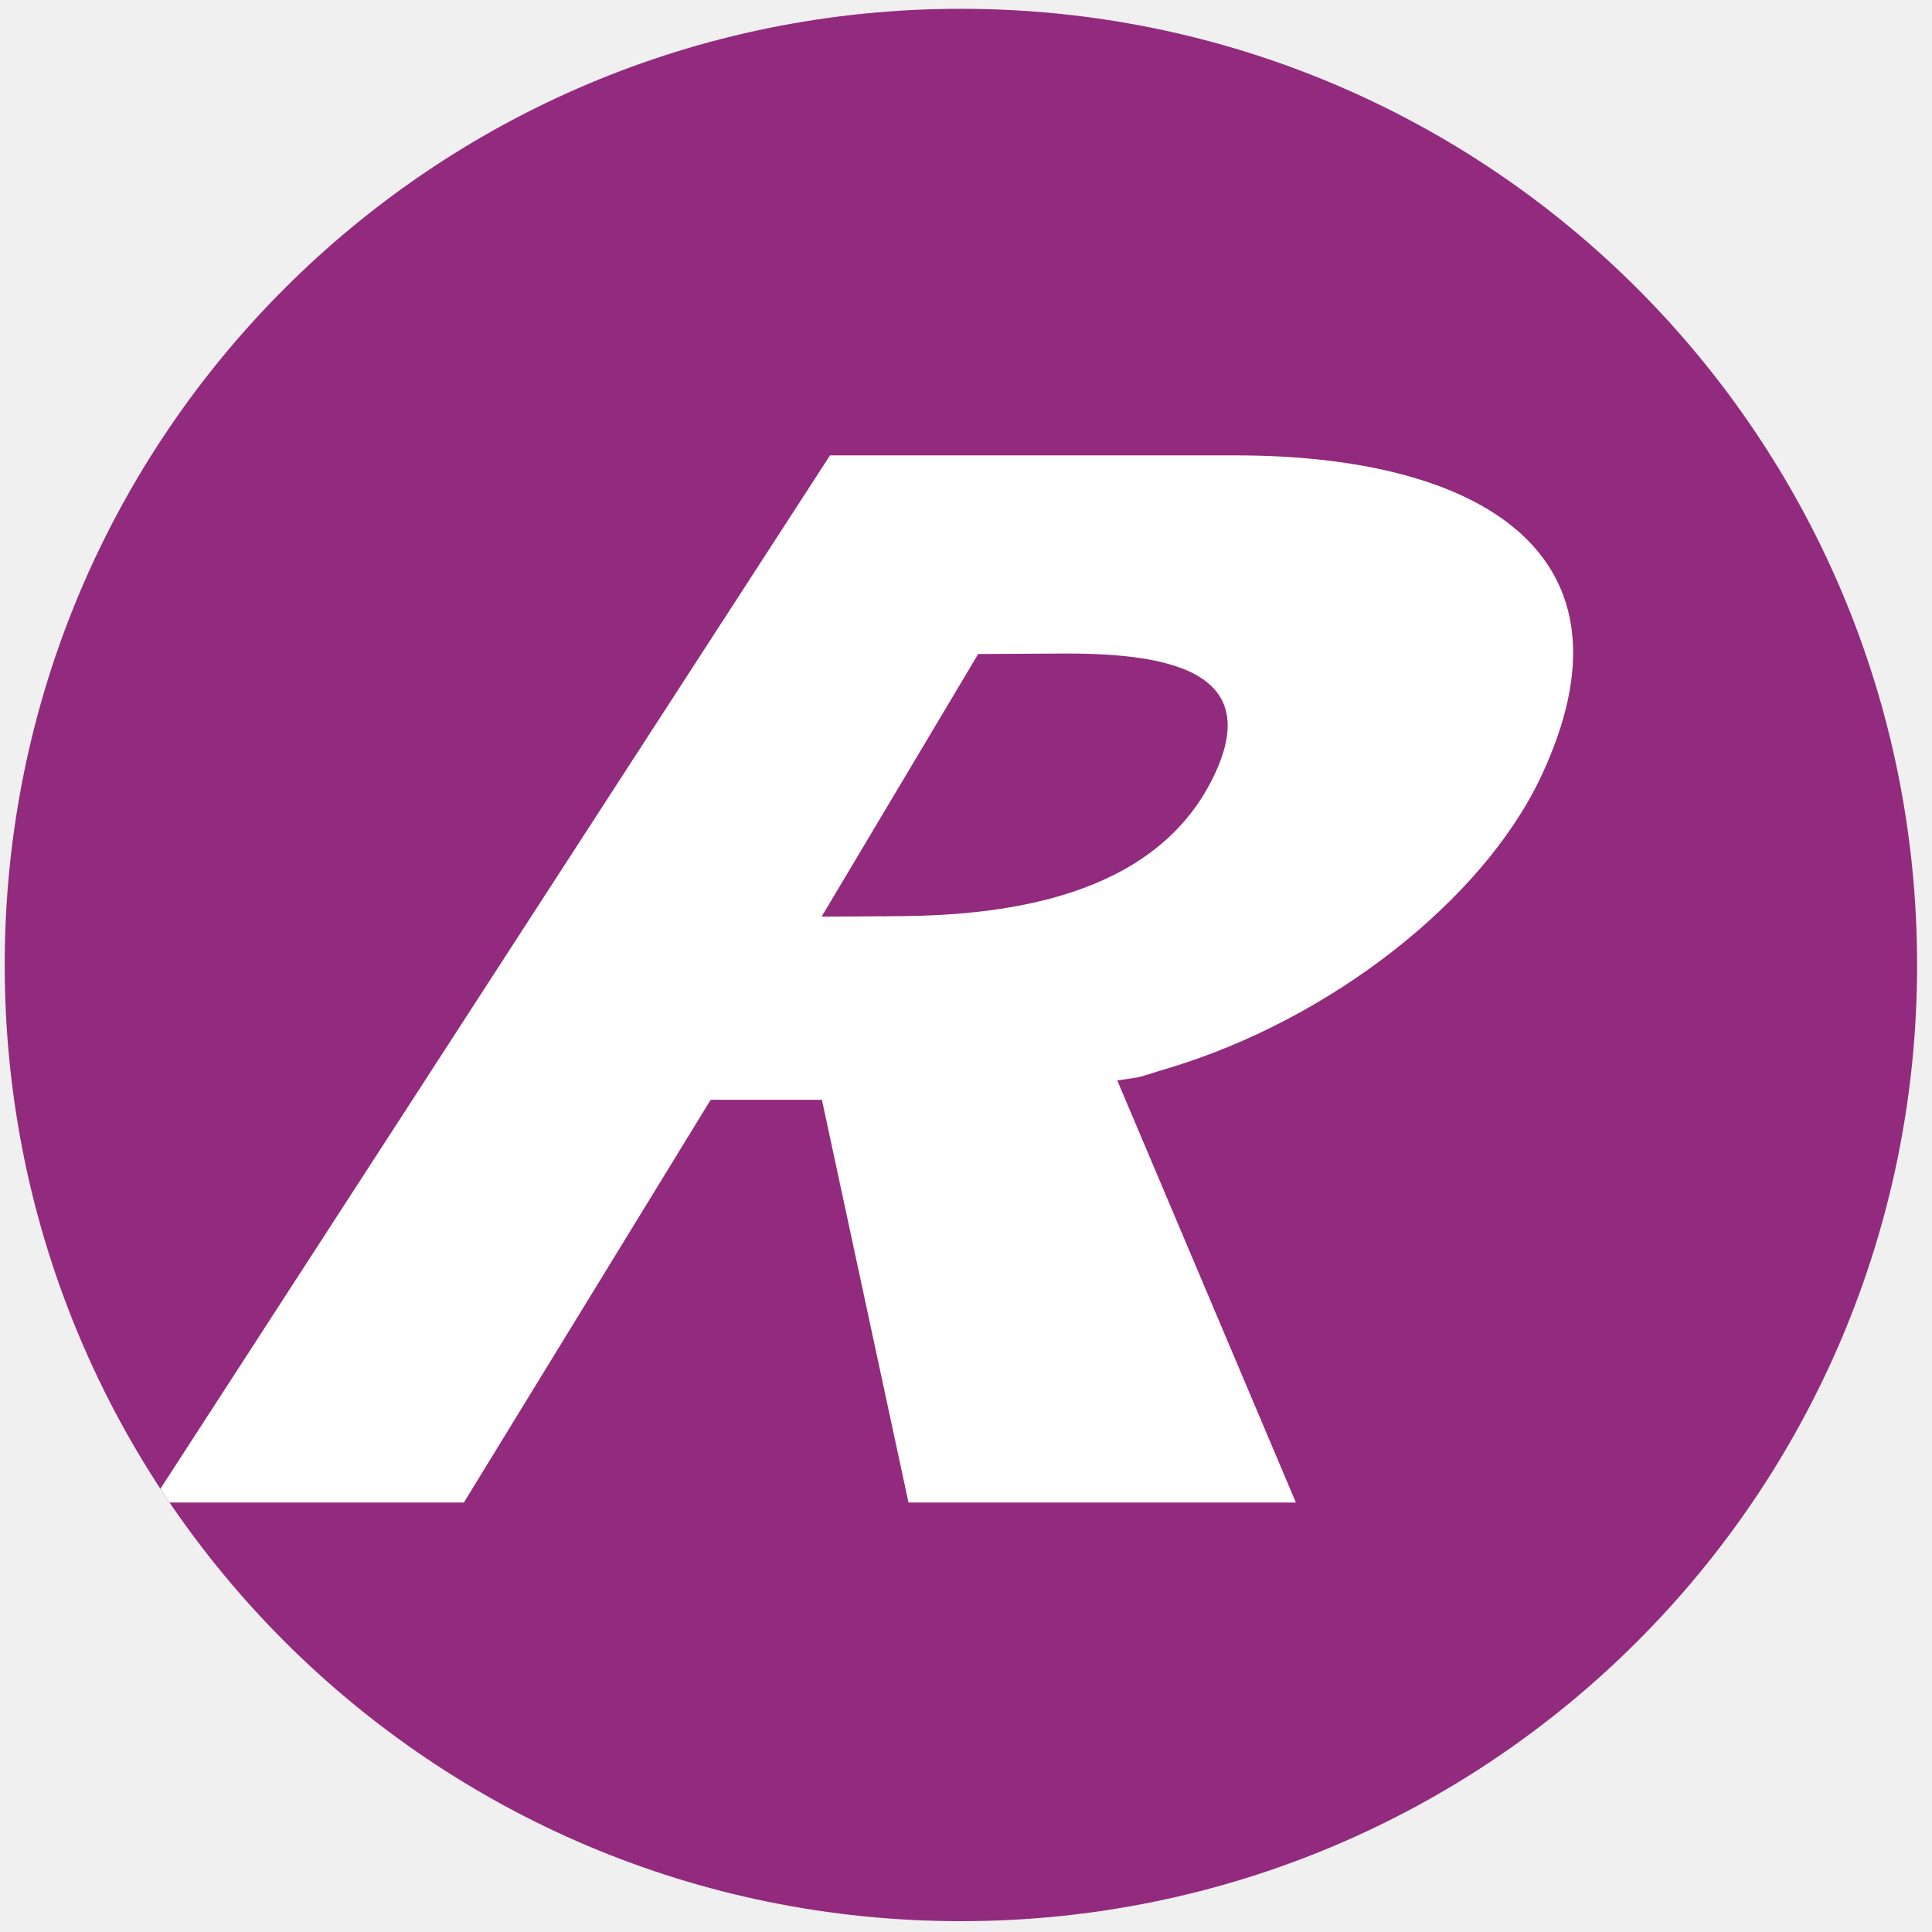
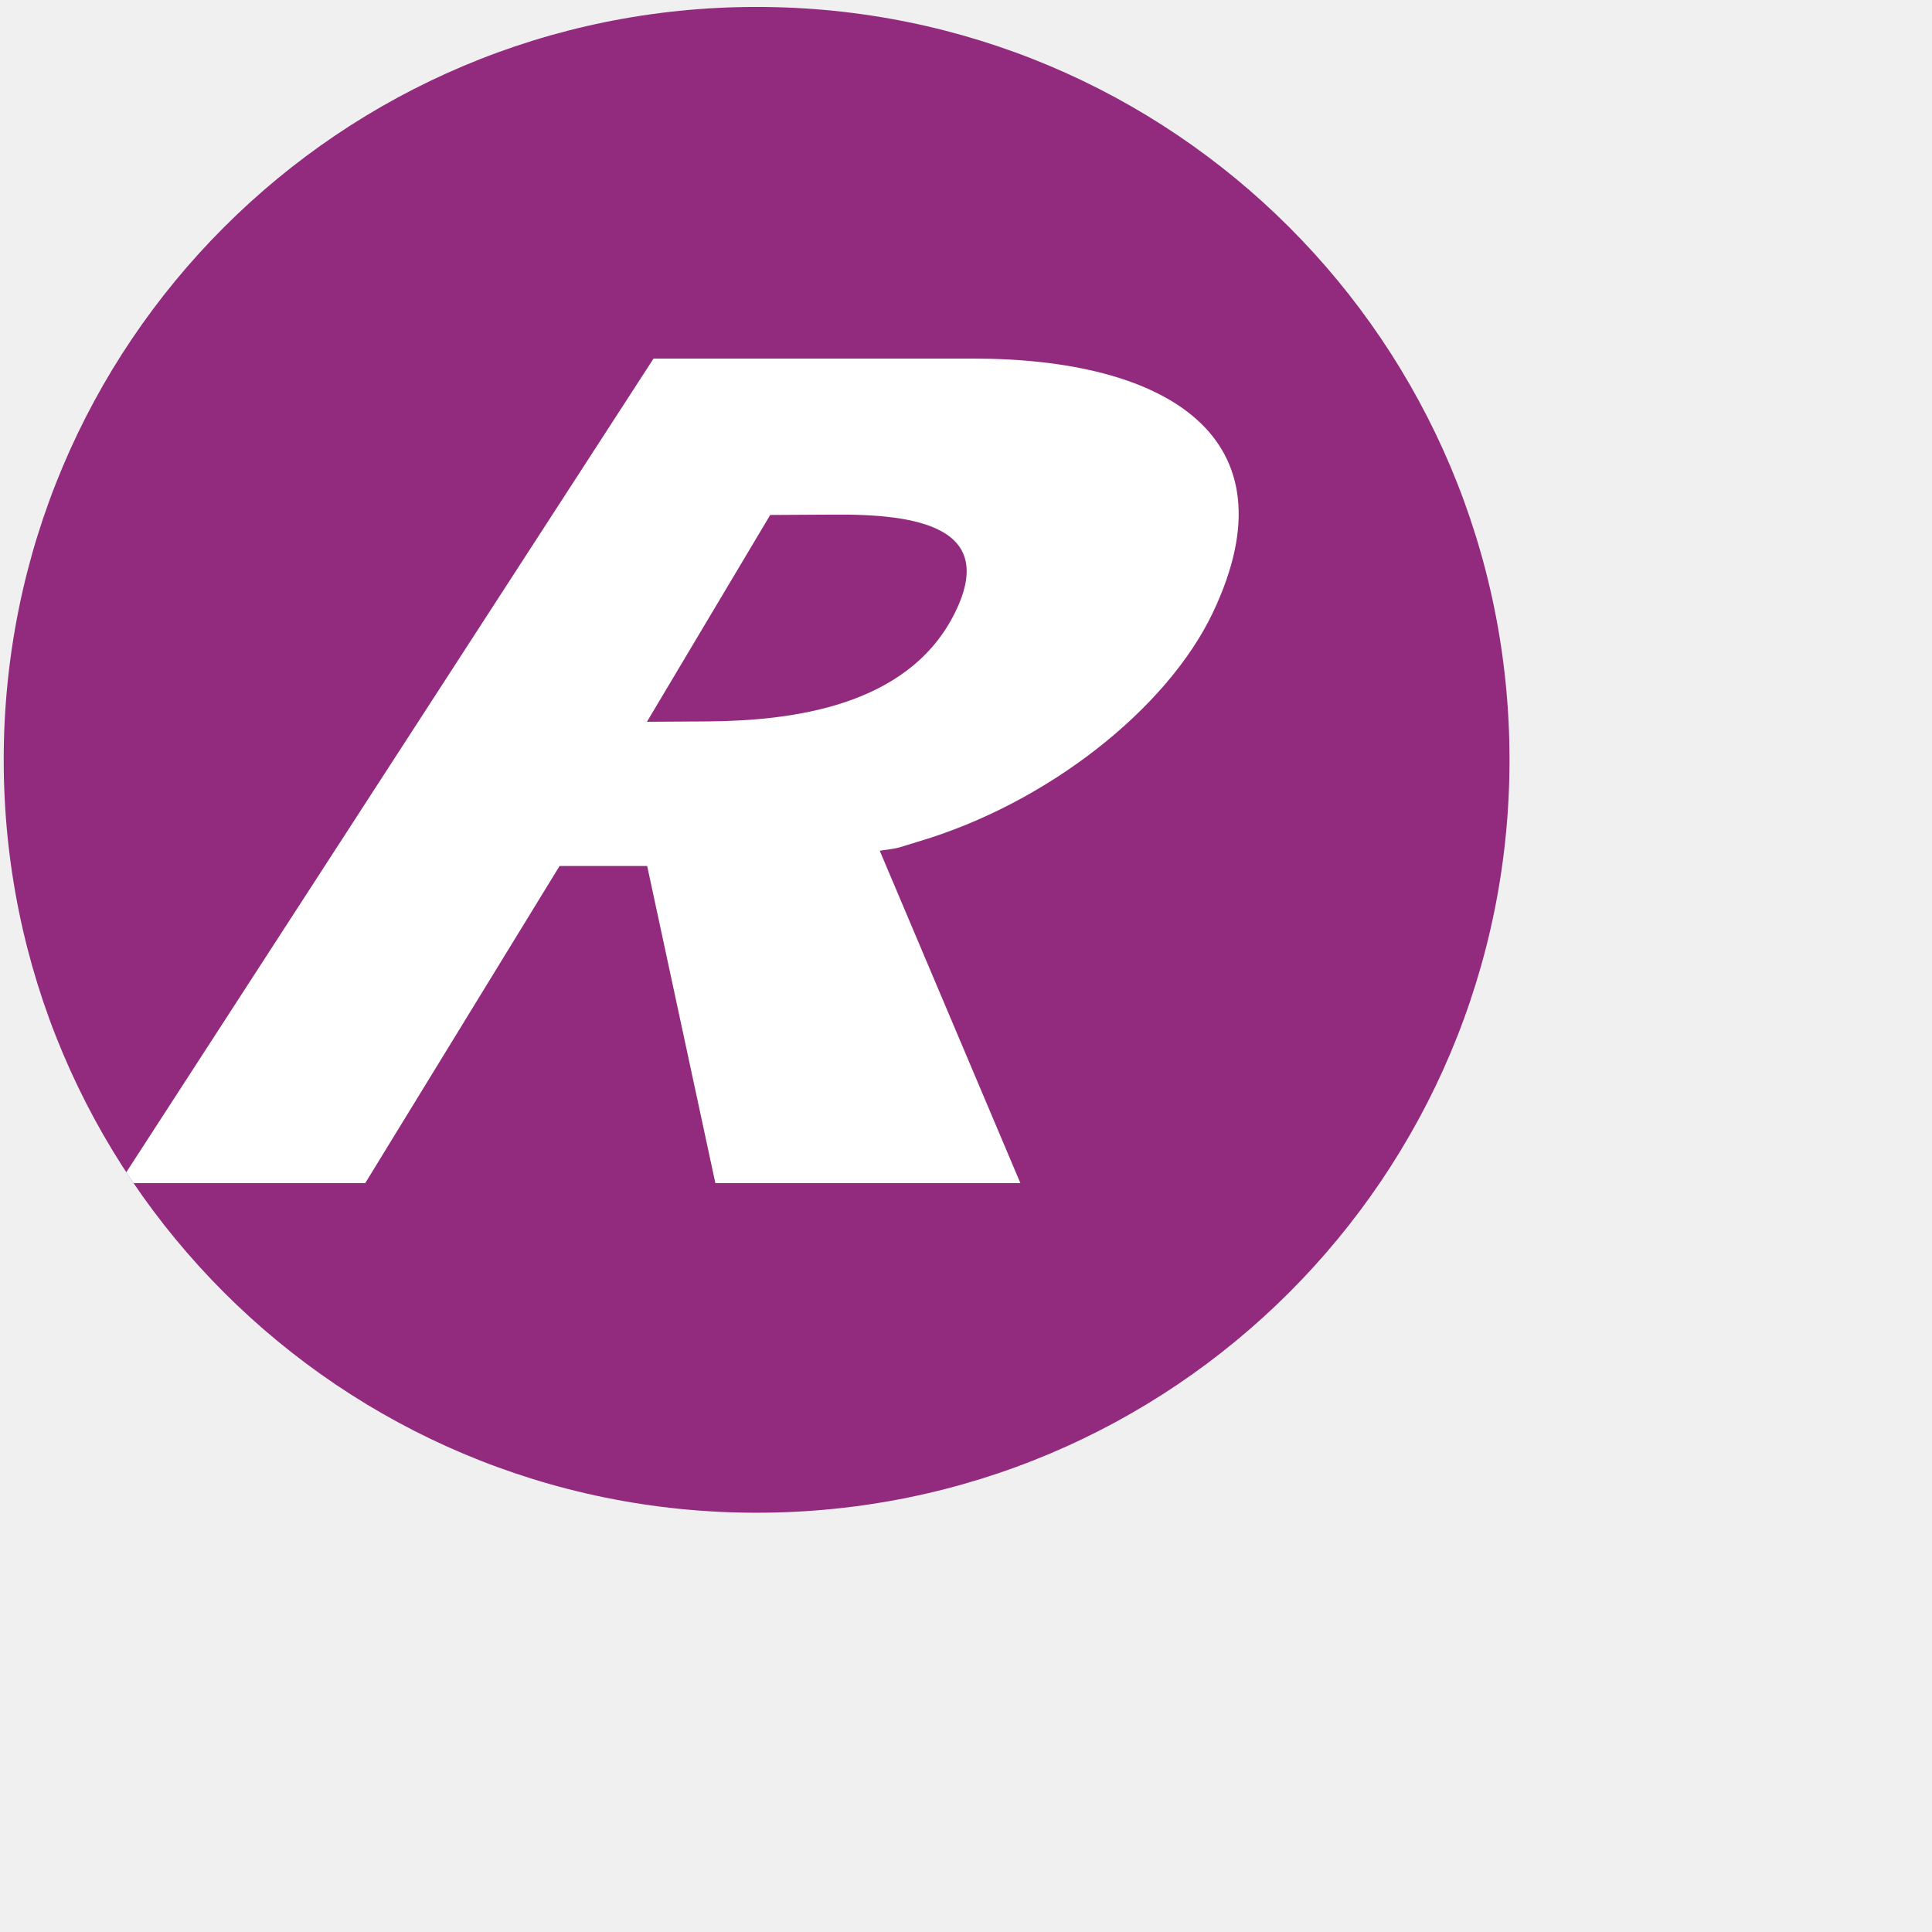
<svg xmlns="http://www.w3.org/2000/svg" width="100" height="100" viewBox="0 0 127 127" version="1.1">
-   <g id="r-bus" fill-rule="evenodd">
+   <g id="r-bus" fill-rule="evenodd" transform="scale(0.7874016)">
    <path d="M126.02,63.433 C126.02,28.667 97.931,0.579 63.165,0.579 C28.399,0.579 0.31,28.667 0.31,63.433 C0.31,98.199 28.399,126.288 63.165,126.288 C97.931,126.288 126.02,98.199 126.02,63.433" fill="#922A7D" />
    <path d="M10.543,97.865 C10.741,98.168 10.942,98.469 11.146,98.769 L30.493,98.769 L46.716,72.295 L54.028,72.295 L59.72,98.769 L85.185,98.769 L73.444,71.022 C75.347,70.757 74.749,70.828 76.69,70.251 C87.469,67.047 97.454,59.161 101.268,51.115 C108.234,36.417 97.333,29.935 81.233,29.935 L54.56,29.935 L10.543,97.865 L10.543,97.865 L10.543,97.865 L10.543,97.865 L10.543,97.865 Z M64.3,42.992 L69.507,42.962 C76.422,42.896 83.509,43.923 79.572,51.447 C75.636,58.971 66.122,60.157 59.207,60.224 L54.009,60.257 L64.3,42.992 L64.3,42.992 L64.3,42.992 L64.3,42.992 Z" fill="#fff" />
  </g>
</svg>
